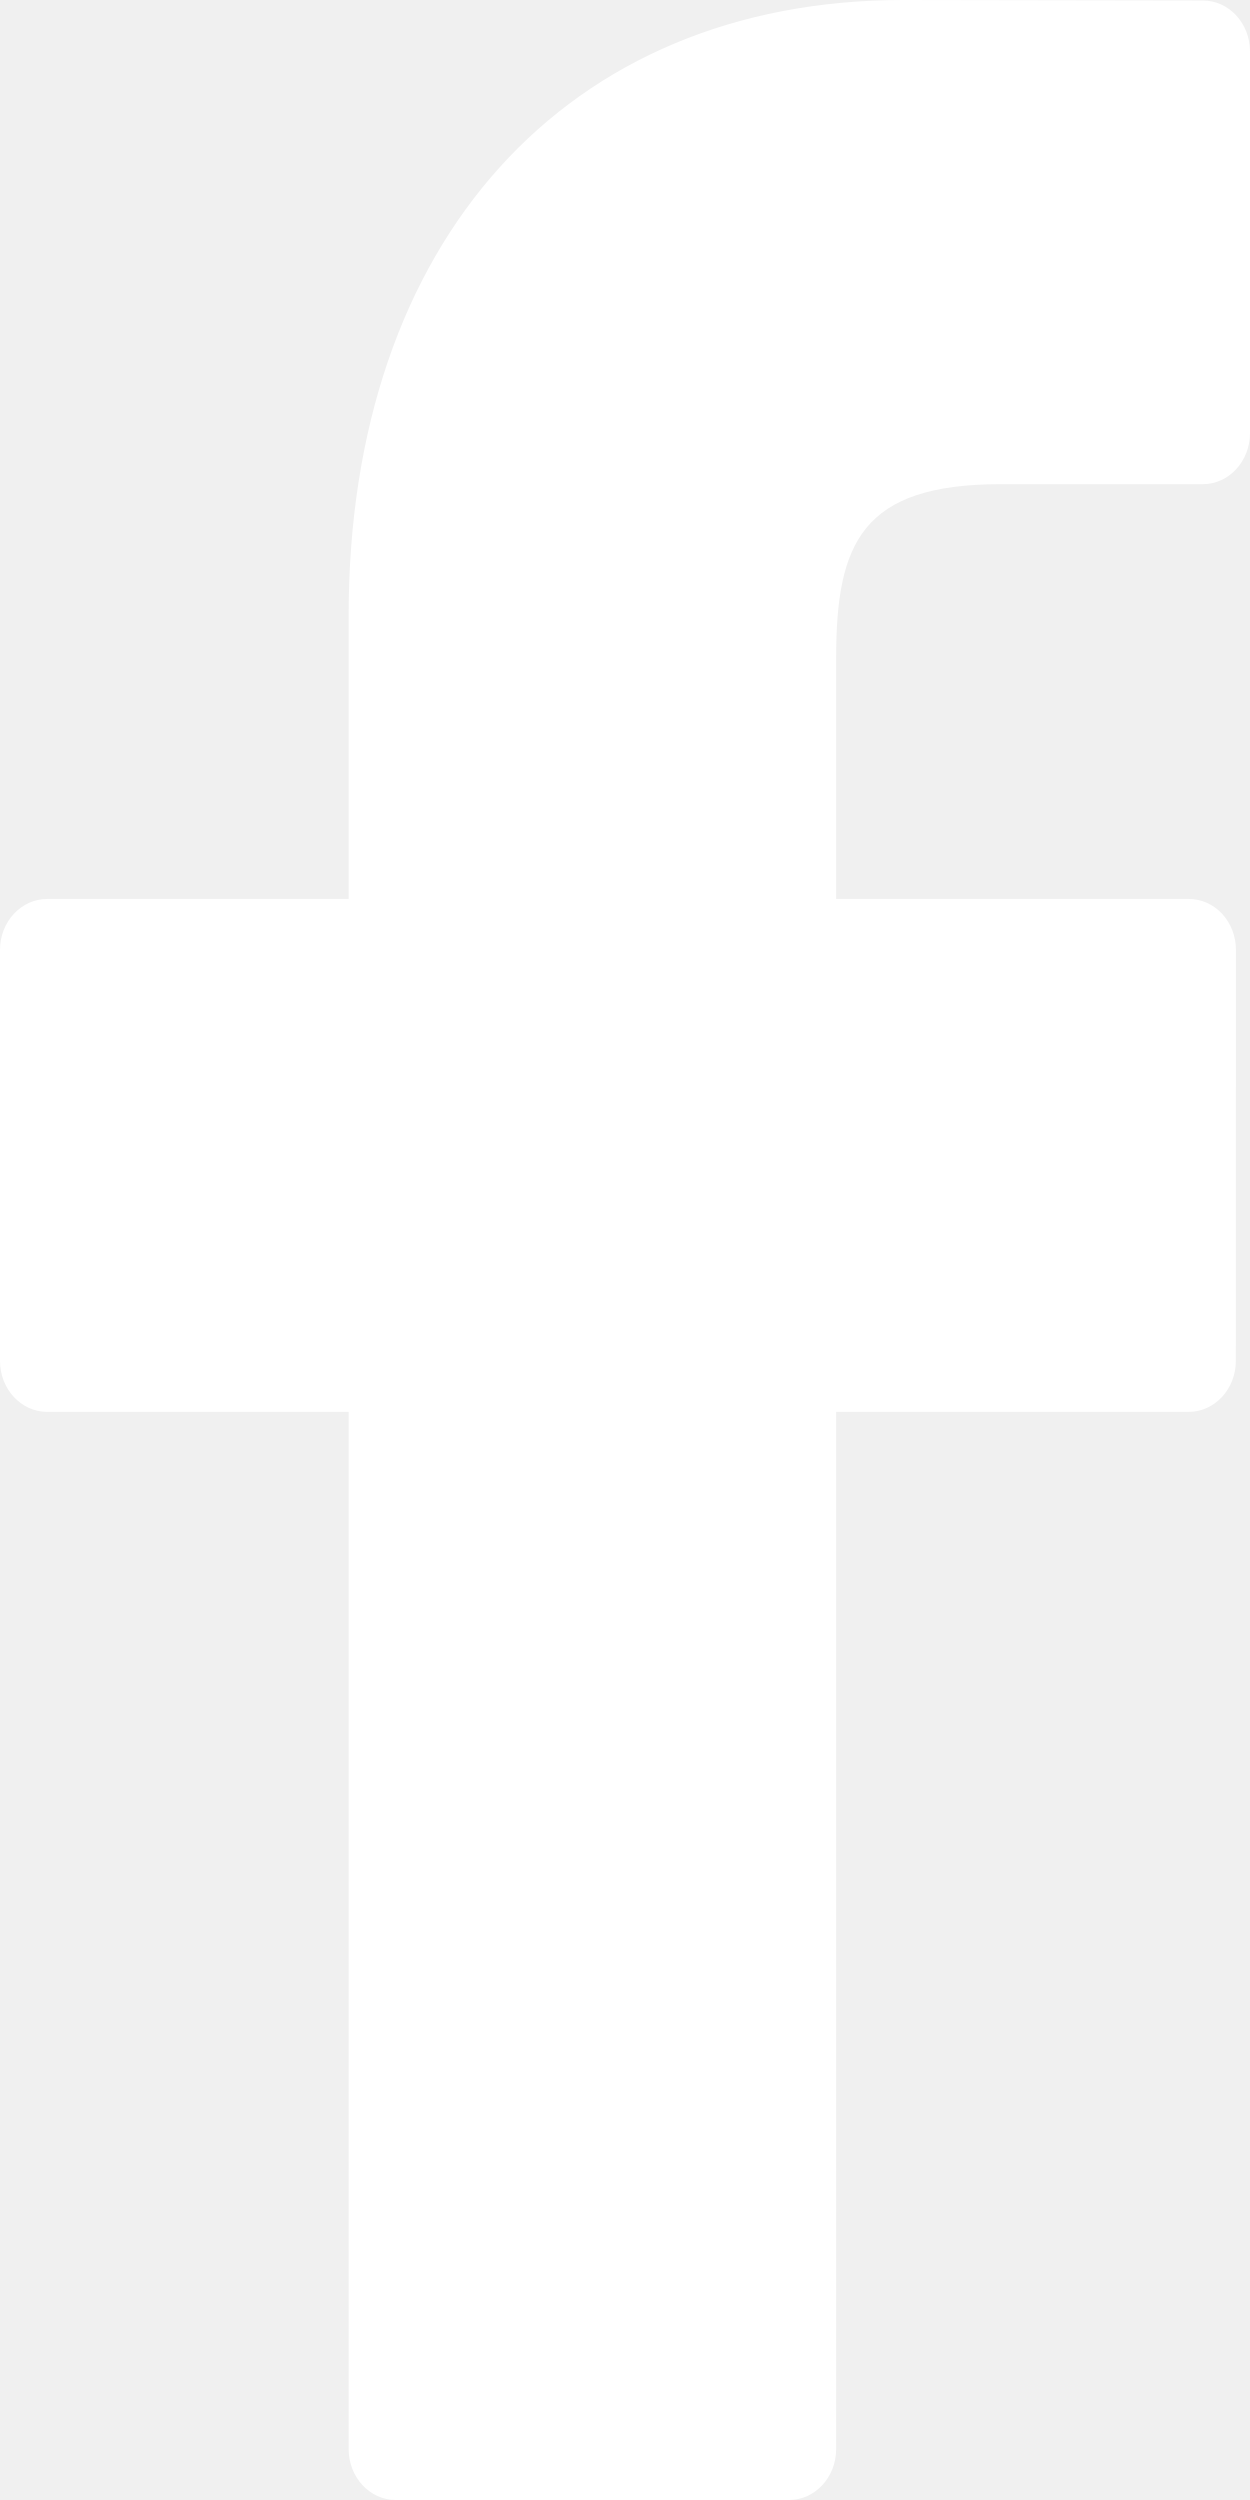
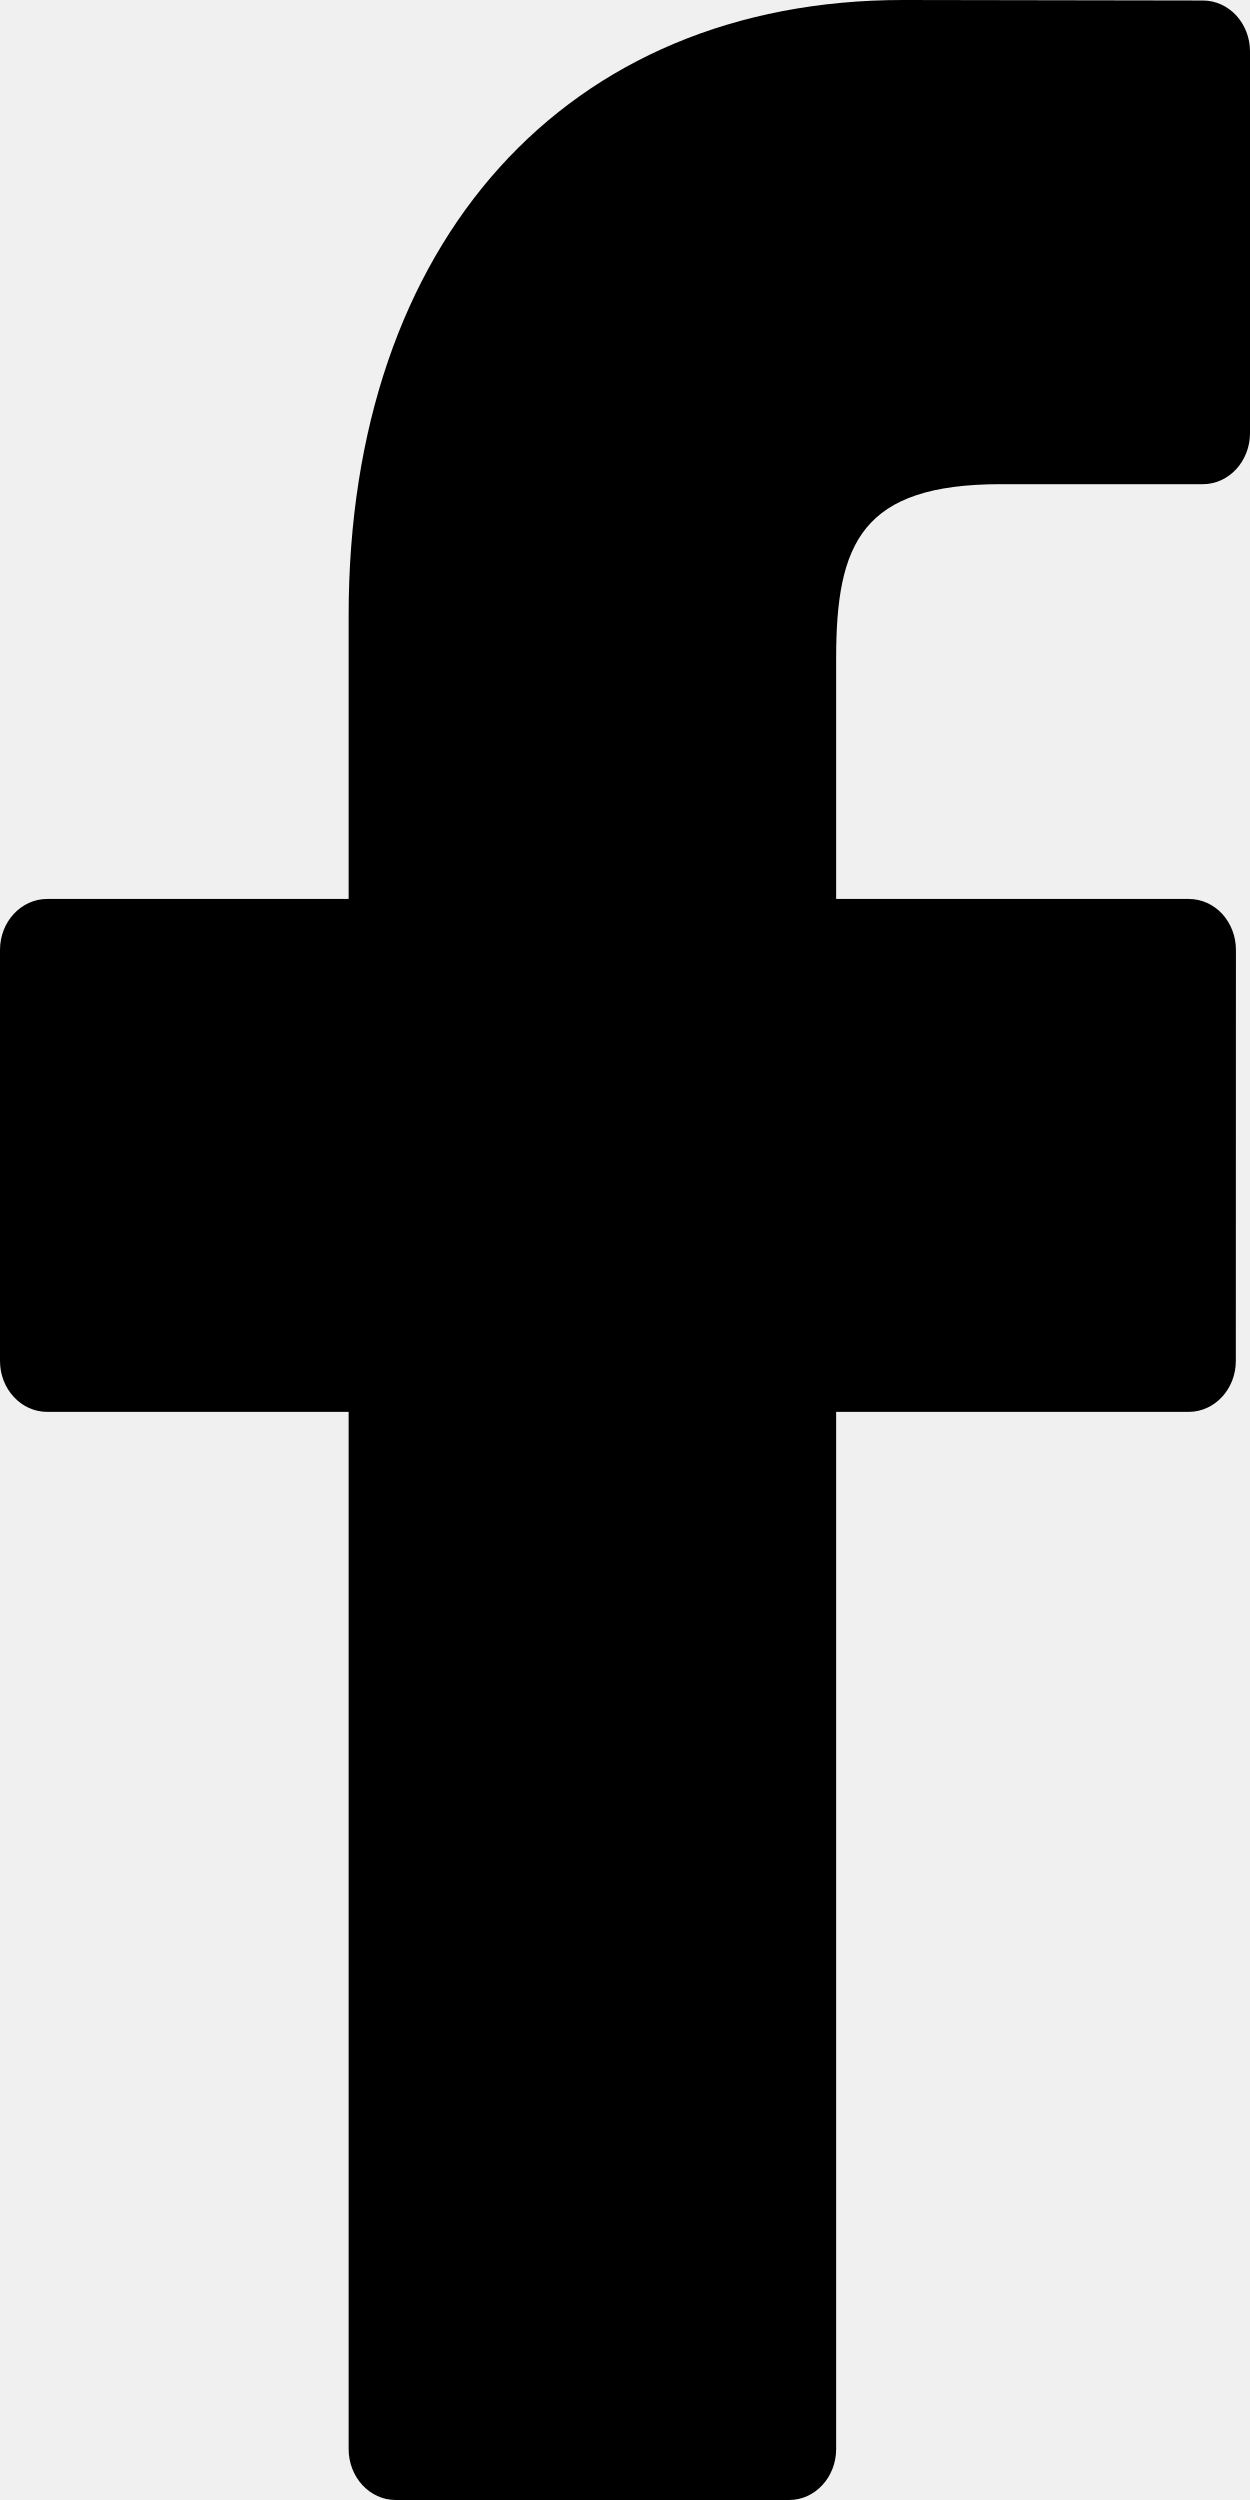
- <svg xmlns="http://www.w3.org/2000/svg" width="12" height="24" viewBox="0 0 12 24" fill="none">
-   <path d="M11.548 0.005L8.67 0C5.436 0 3.347 2.318 3.347 5.906V8.63H0.453C0.203 8.63 0 8.849 0 9.119V13.065C0 13.335 0.203 13.554 0.453 13.554H3.347V23.511C3.347 23.781 3.549 24 3.799 24H7.575C7.825 24 8.027 23.781 8.027 23.511V13.554H11.411C11.661 13.554 11.864 13.335 11.864 13.065L11.865 9.119C11.865 8.989 11.817 8.865 11.733 8.773C11.648 8.681 11.532 8.63 11.412 8.63H8.027V6.321C8.027 5.212 8.272 4.648 9.609 4.648L11.548 4.648C11.797 4.648 12 4.428 12 4.158V0.494C12 0.224 11.798 0.005 11.548 0.005Z" fill="white" />
+ <svg xmlns="http://www.w3.org/2000/svg" width="12" height="24" viewBox="0 0 12 24">
+   <path d="M11.548 0.005L8.67 0C5.436 0 3.347 2.318 3.347 5.906V8.63H0.453C0.203 8.63 0 8.849 0 9.119V13.065C0 13.335 0.203 13.554 0.453 13.554H3.347V23.511C3.347 23.781 3.549 24 3.799 24H7.575C7.825 24 8.027 23.781 8.027 23.511V13.554H11.411C11.661 13.554 11.864 13.335 11.864 13.065L11.865 9.119C11.865 8.989 11.817 8.865 11.733 8.773C11.648 8.681 11.532 8.63 11.412 8.63H8.027V6.321C8.027 5.212 8.272 4.648 9.609 4.648L11.548 4.648C11.797 4.648 12 4.428 12 4.158V0.494C12 0.224 11.798 0.005 11.548 0.005Z" />
</svg>
